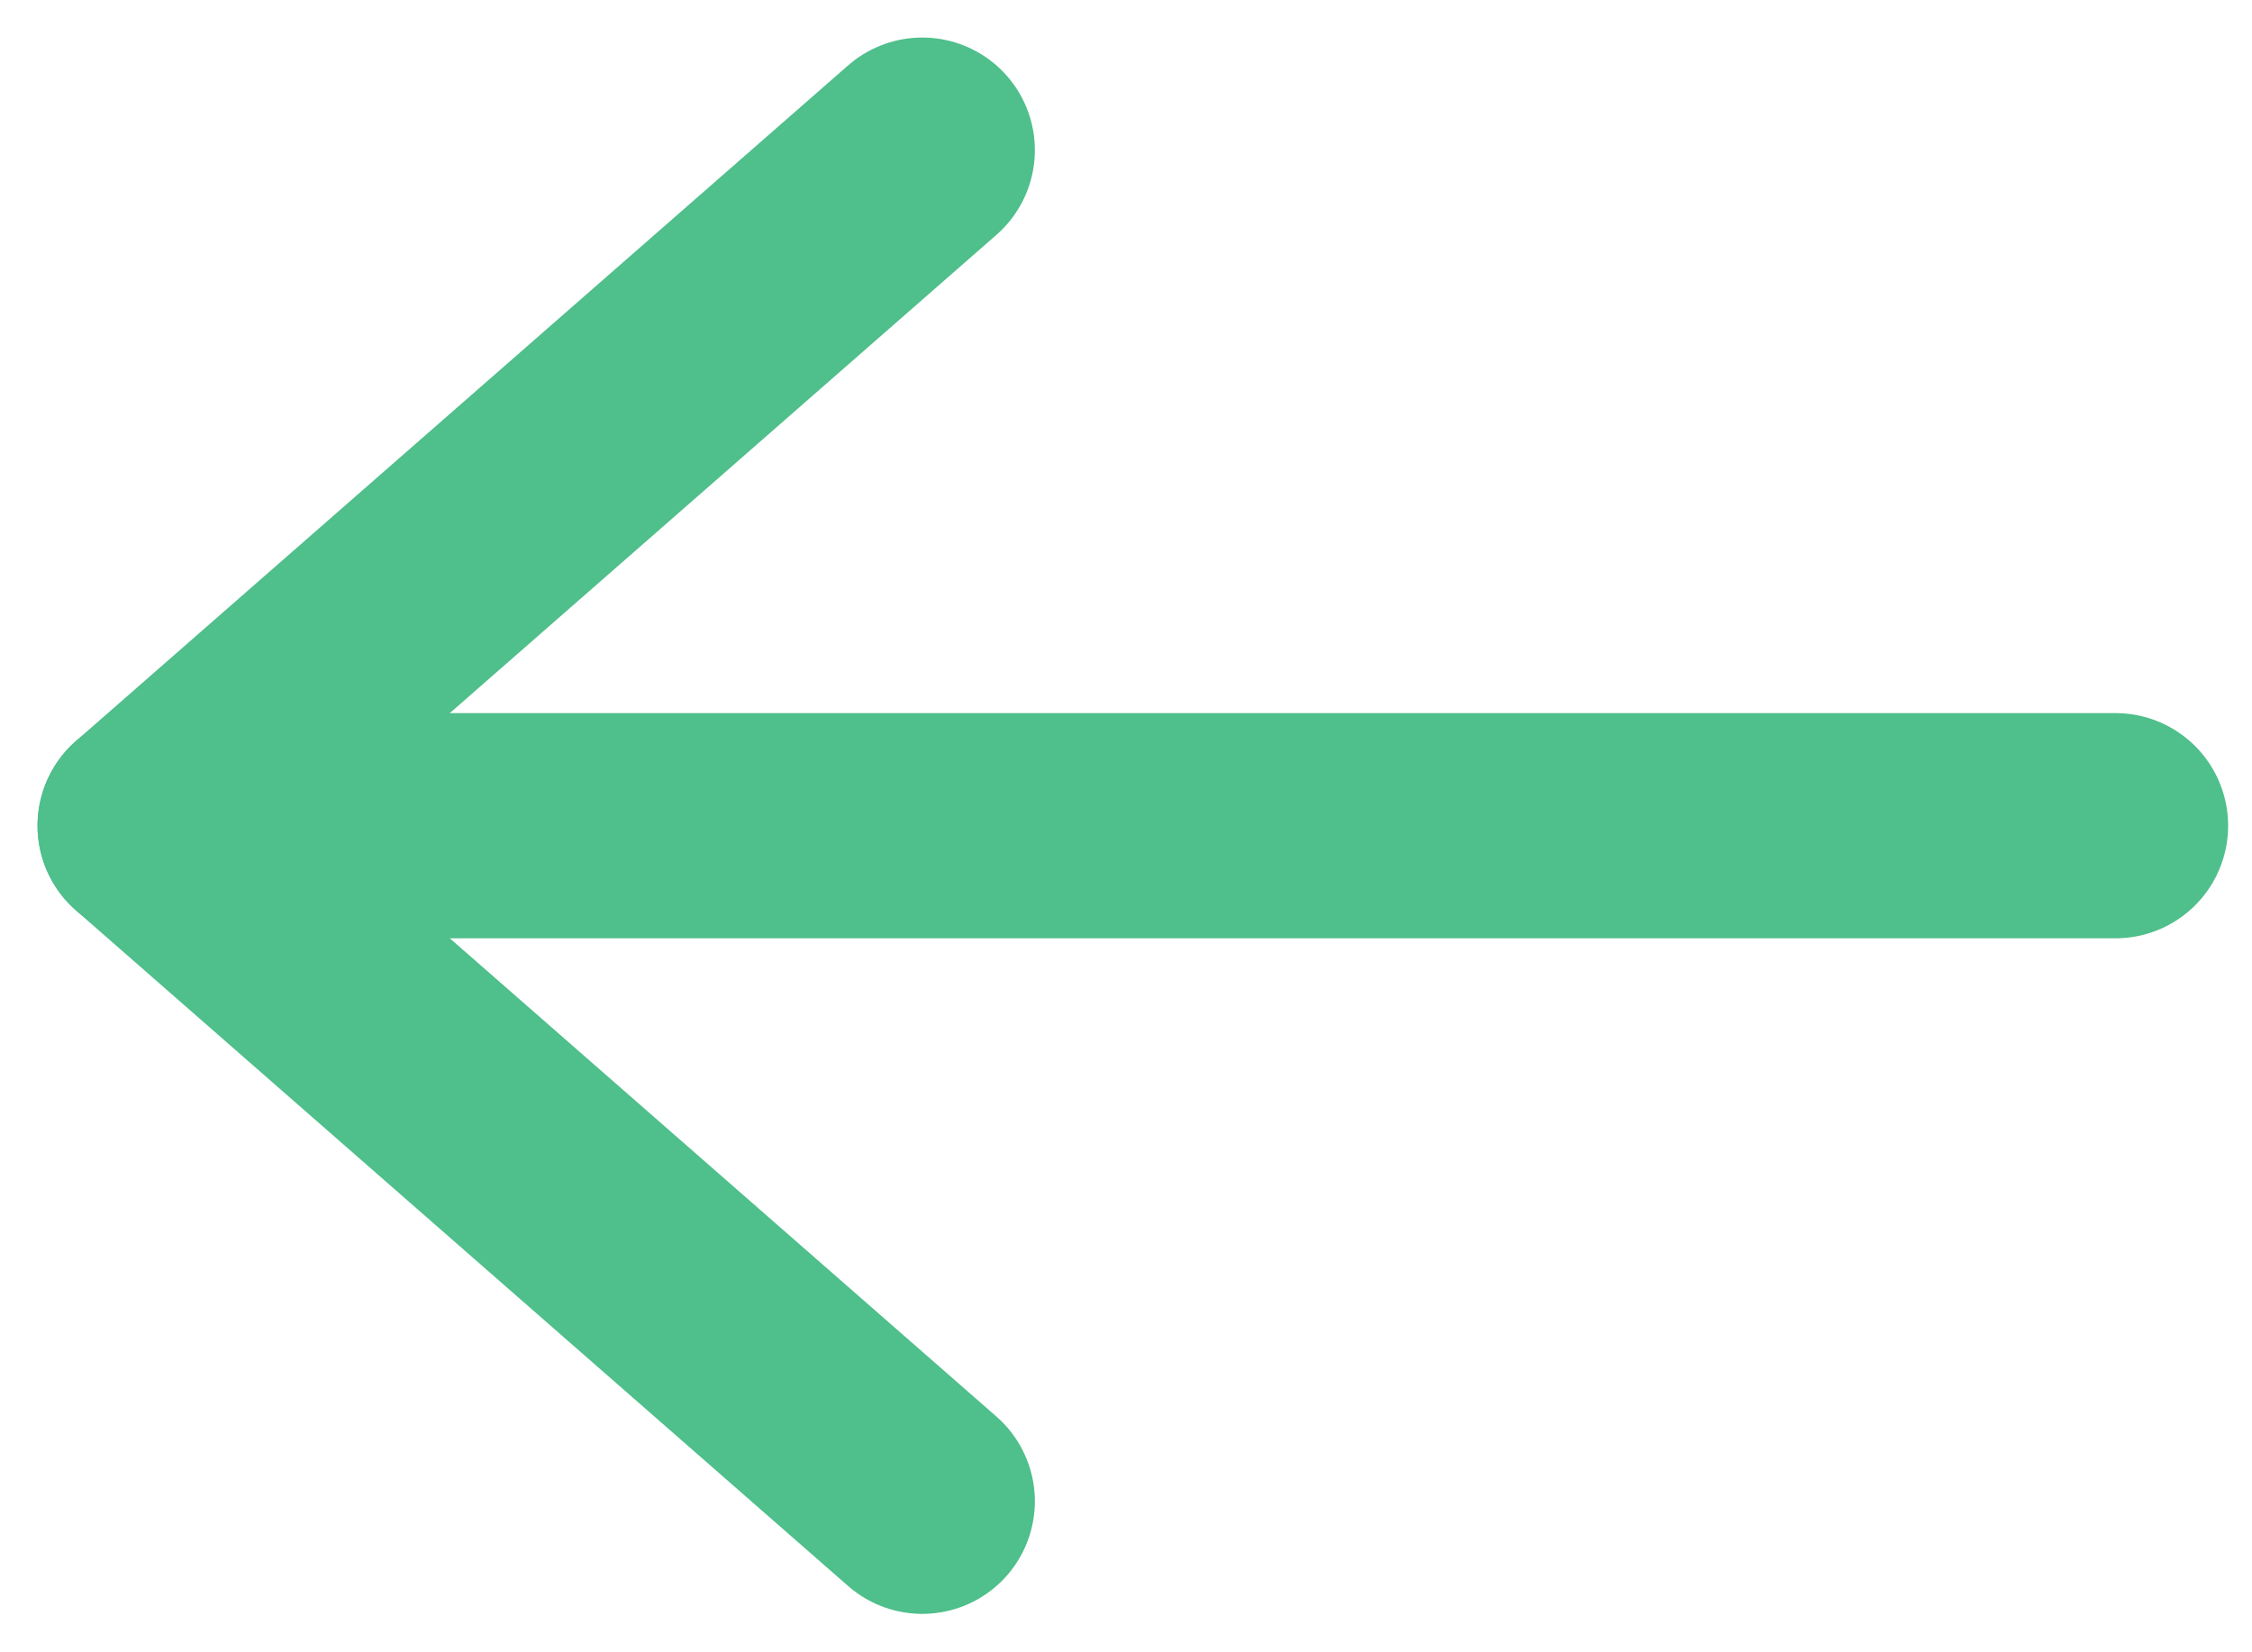
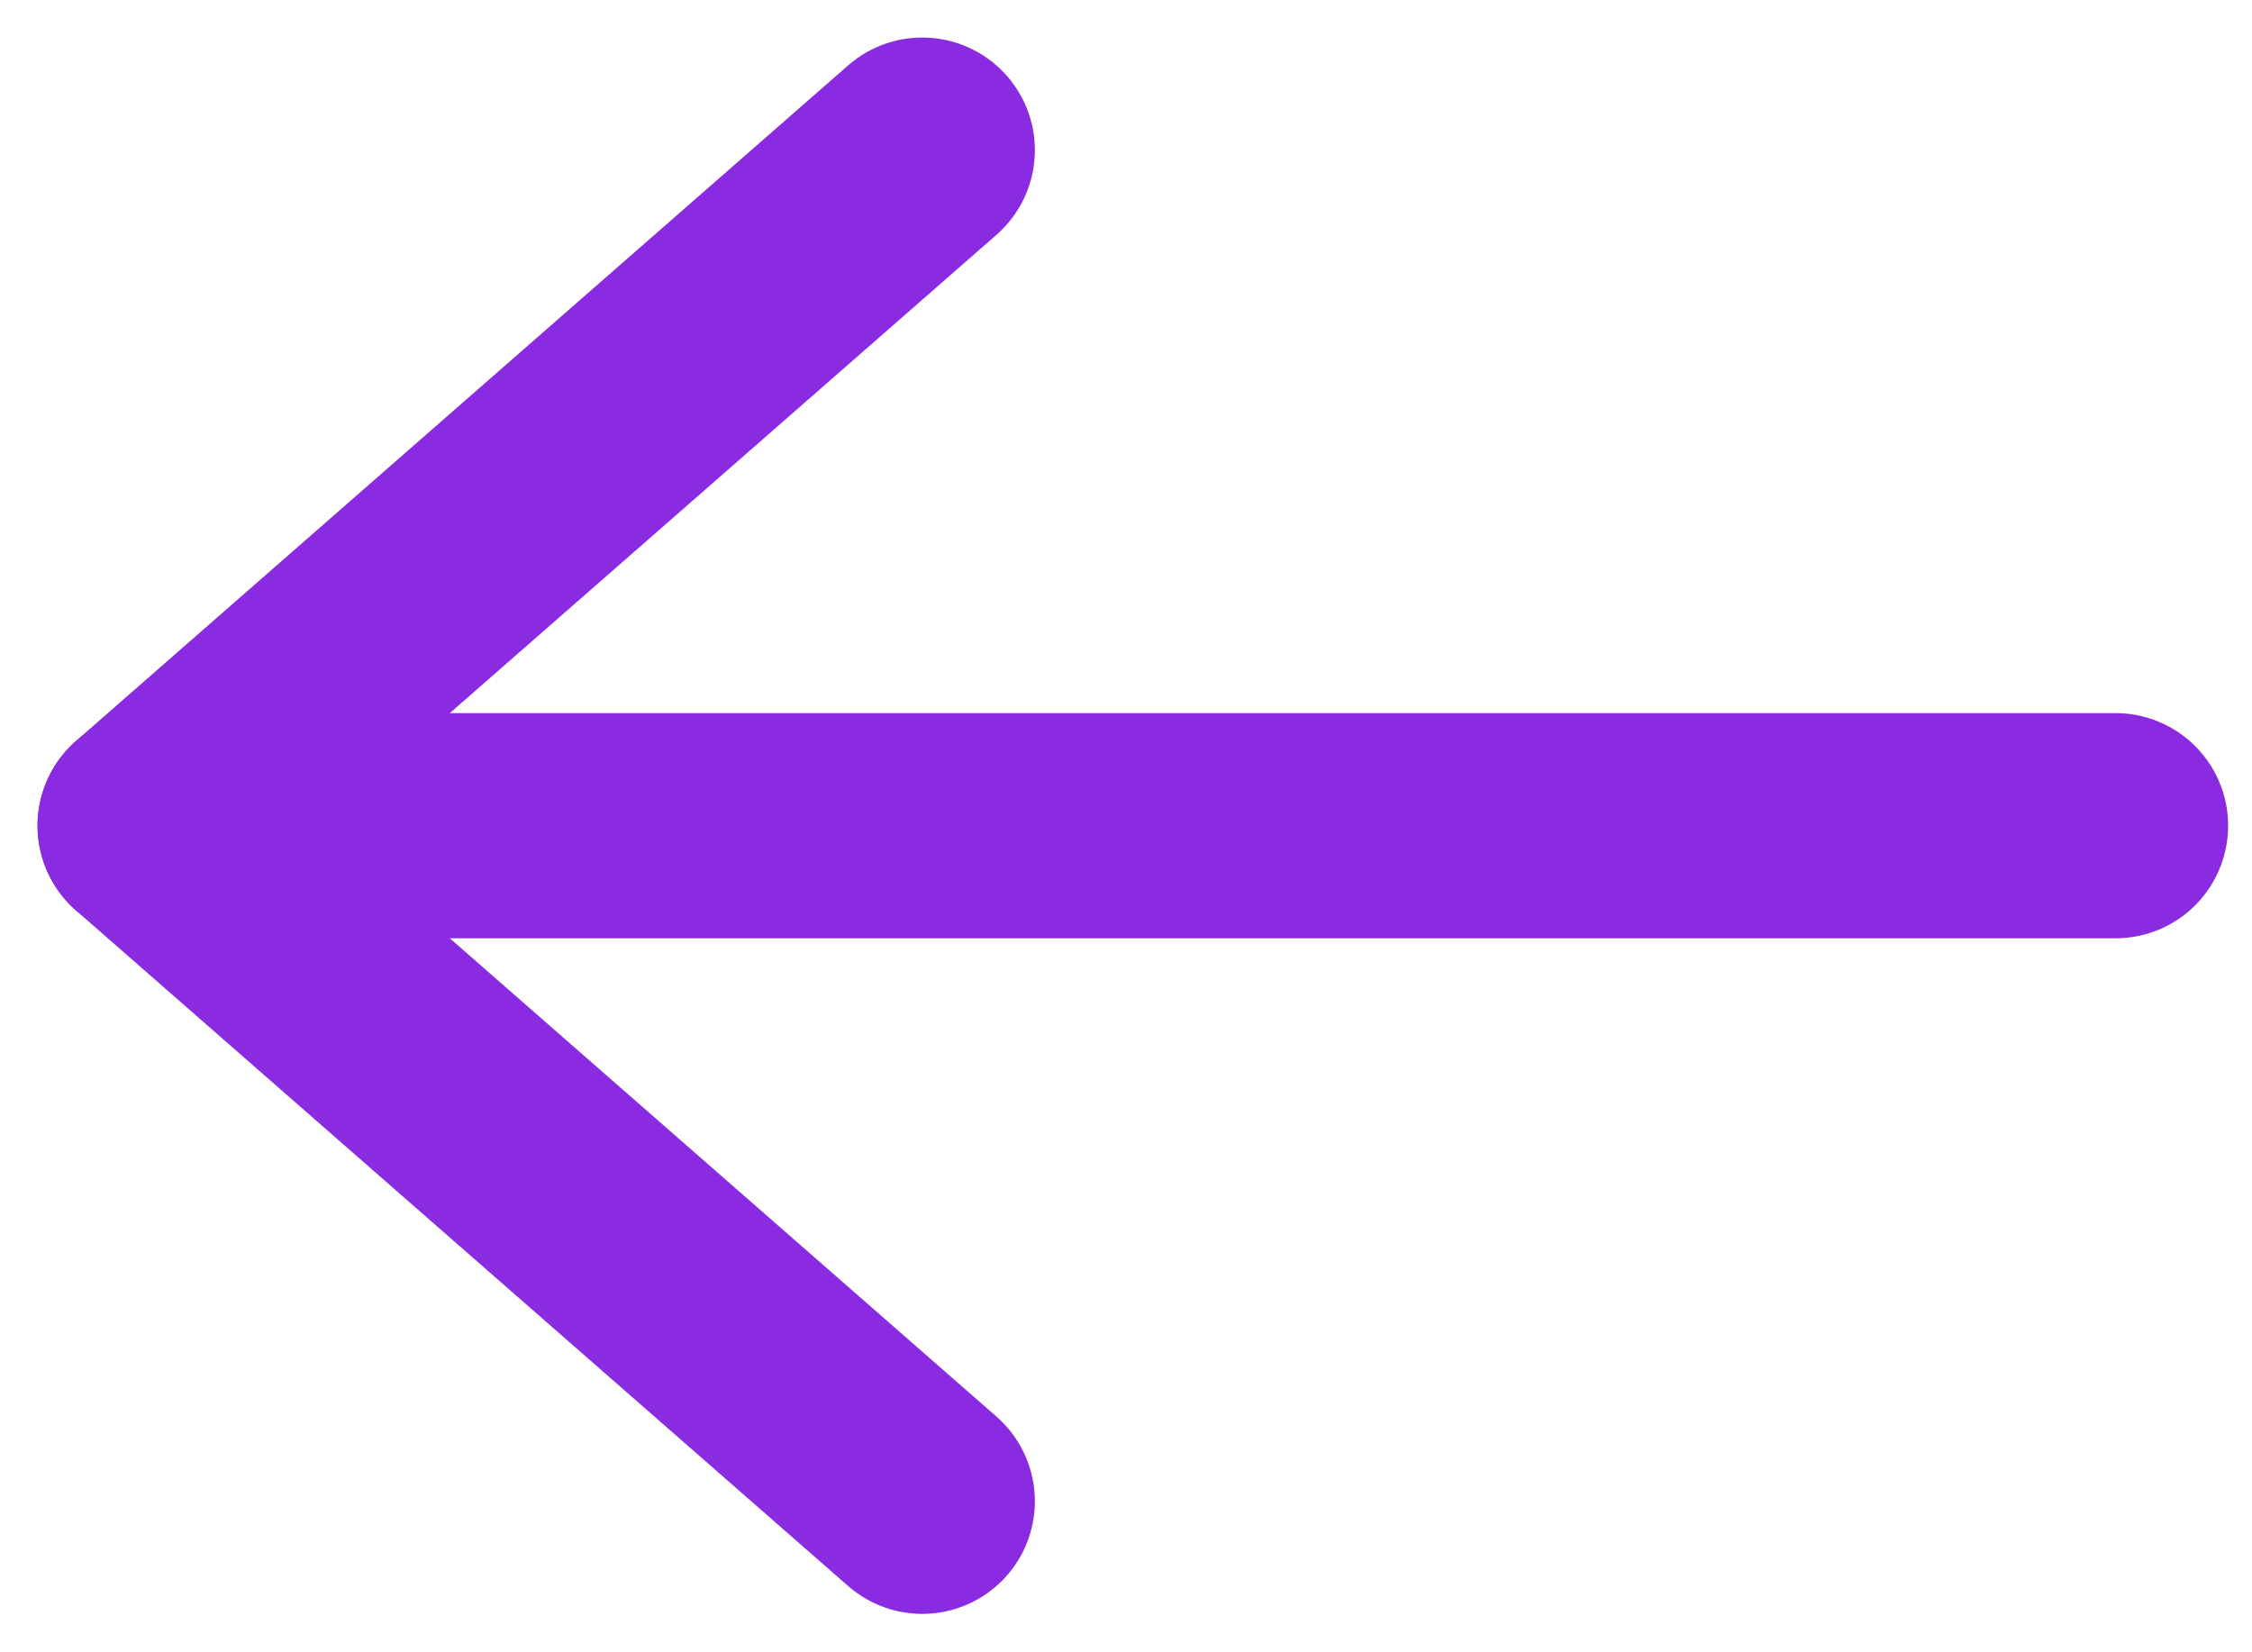
<svg xmlns="http://www.w3.org/2000/svg" width="15" height="11" viewBox="0 0 15 11" fill="none">
-   <path d="M14.091 5.5H1" stroke="#4FBF8B" stroke-width="1.5" stroke-linecap="round" stroke-linejoin="round" />
-   <path d="M6.143 10L1 5.5L6.143 1" stroke="#4FBF8B" stroke-width="1.5" stroke-linecap="round" stroke-linejoin="round" />
+   <path d="M14.091 5.5H1" stroke="#8A2BE2" stroke-width="1.5" stroke-linecap="round" stroke-linejoin="round" />
+   <path d="M6.143 10L1 5.5L6.143 1" stroke="#8A2BE2" stroke-width="1.5" stroke-linecap="round" stroke-linejoin="round" />
</svg>
